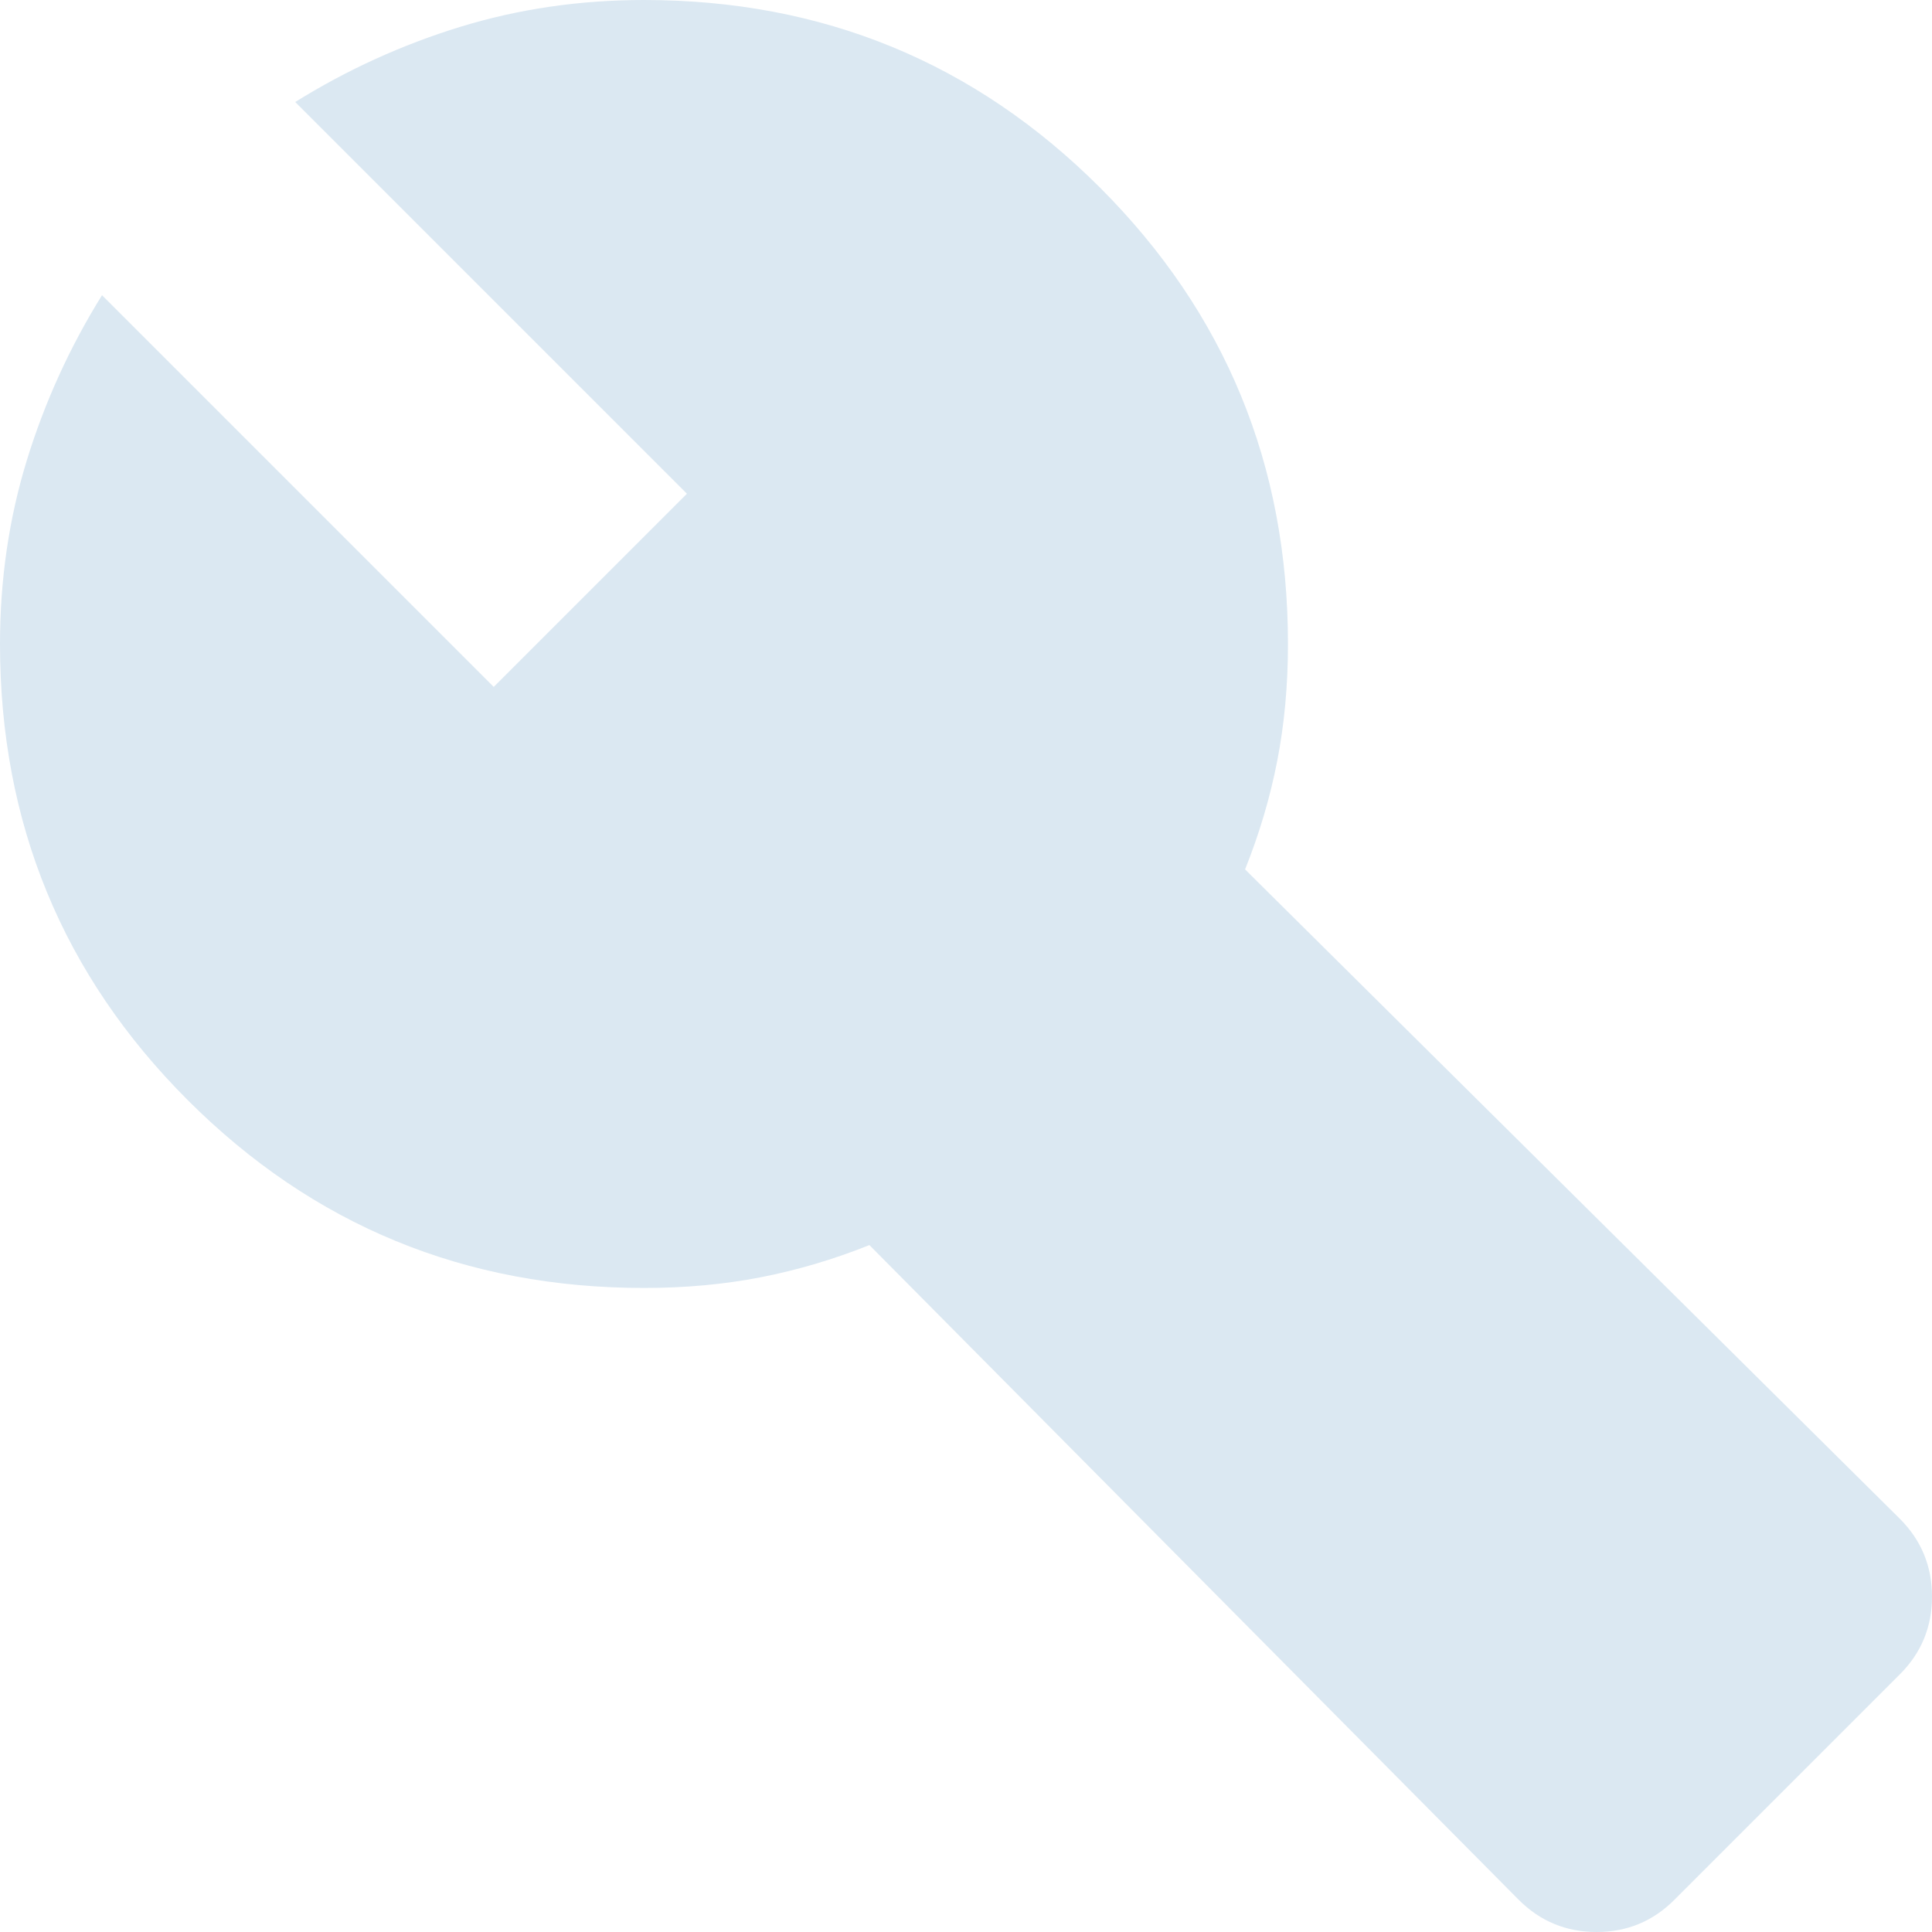
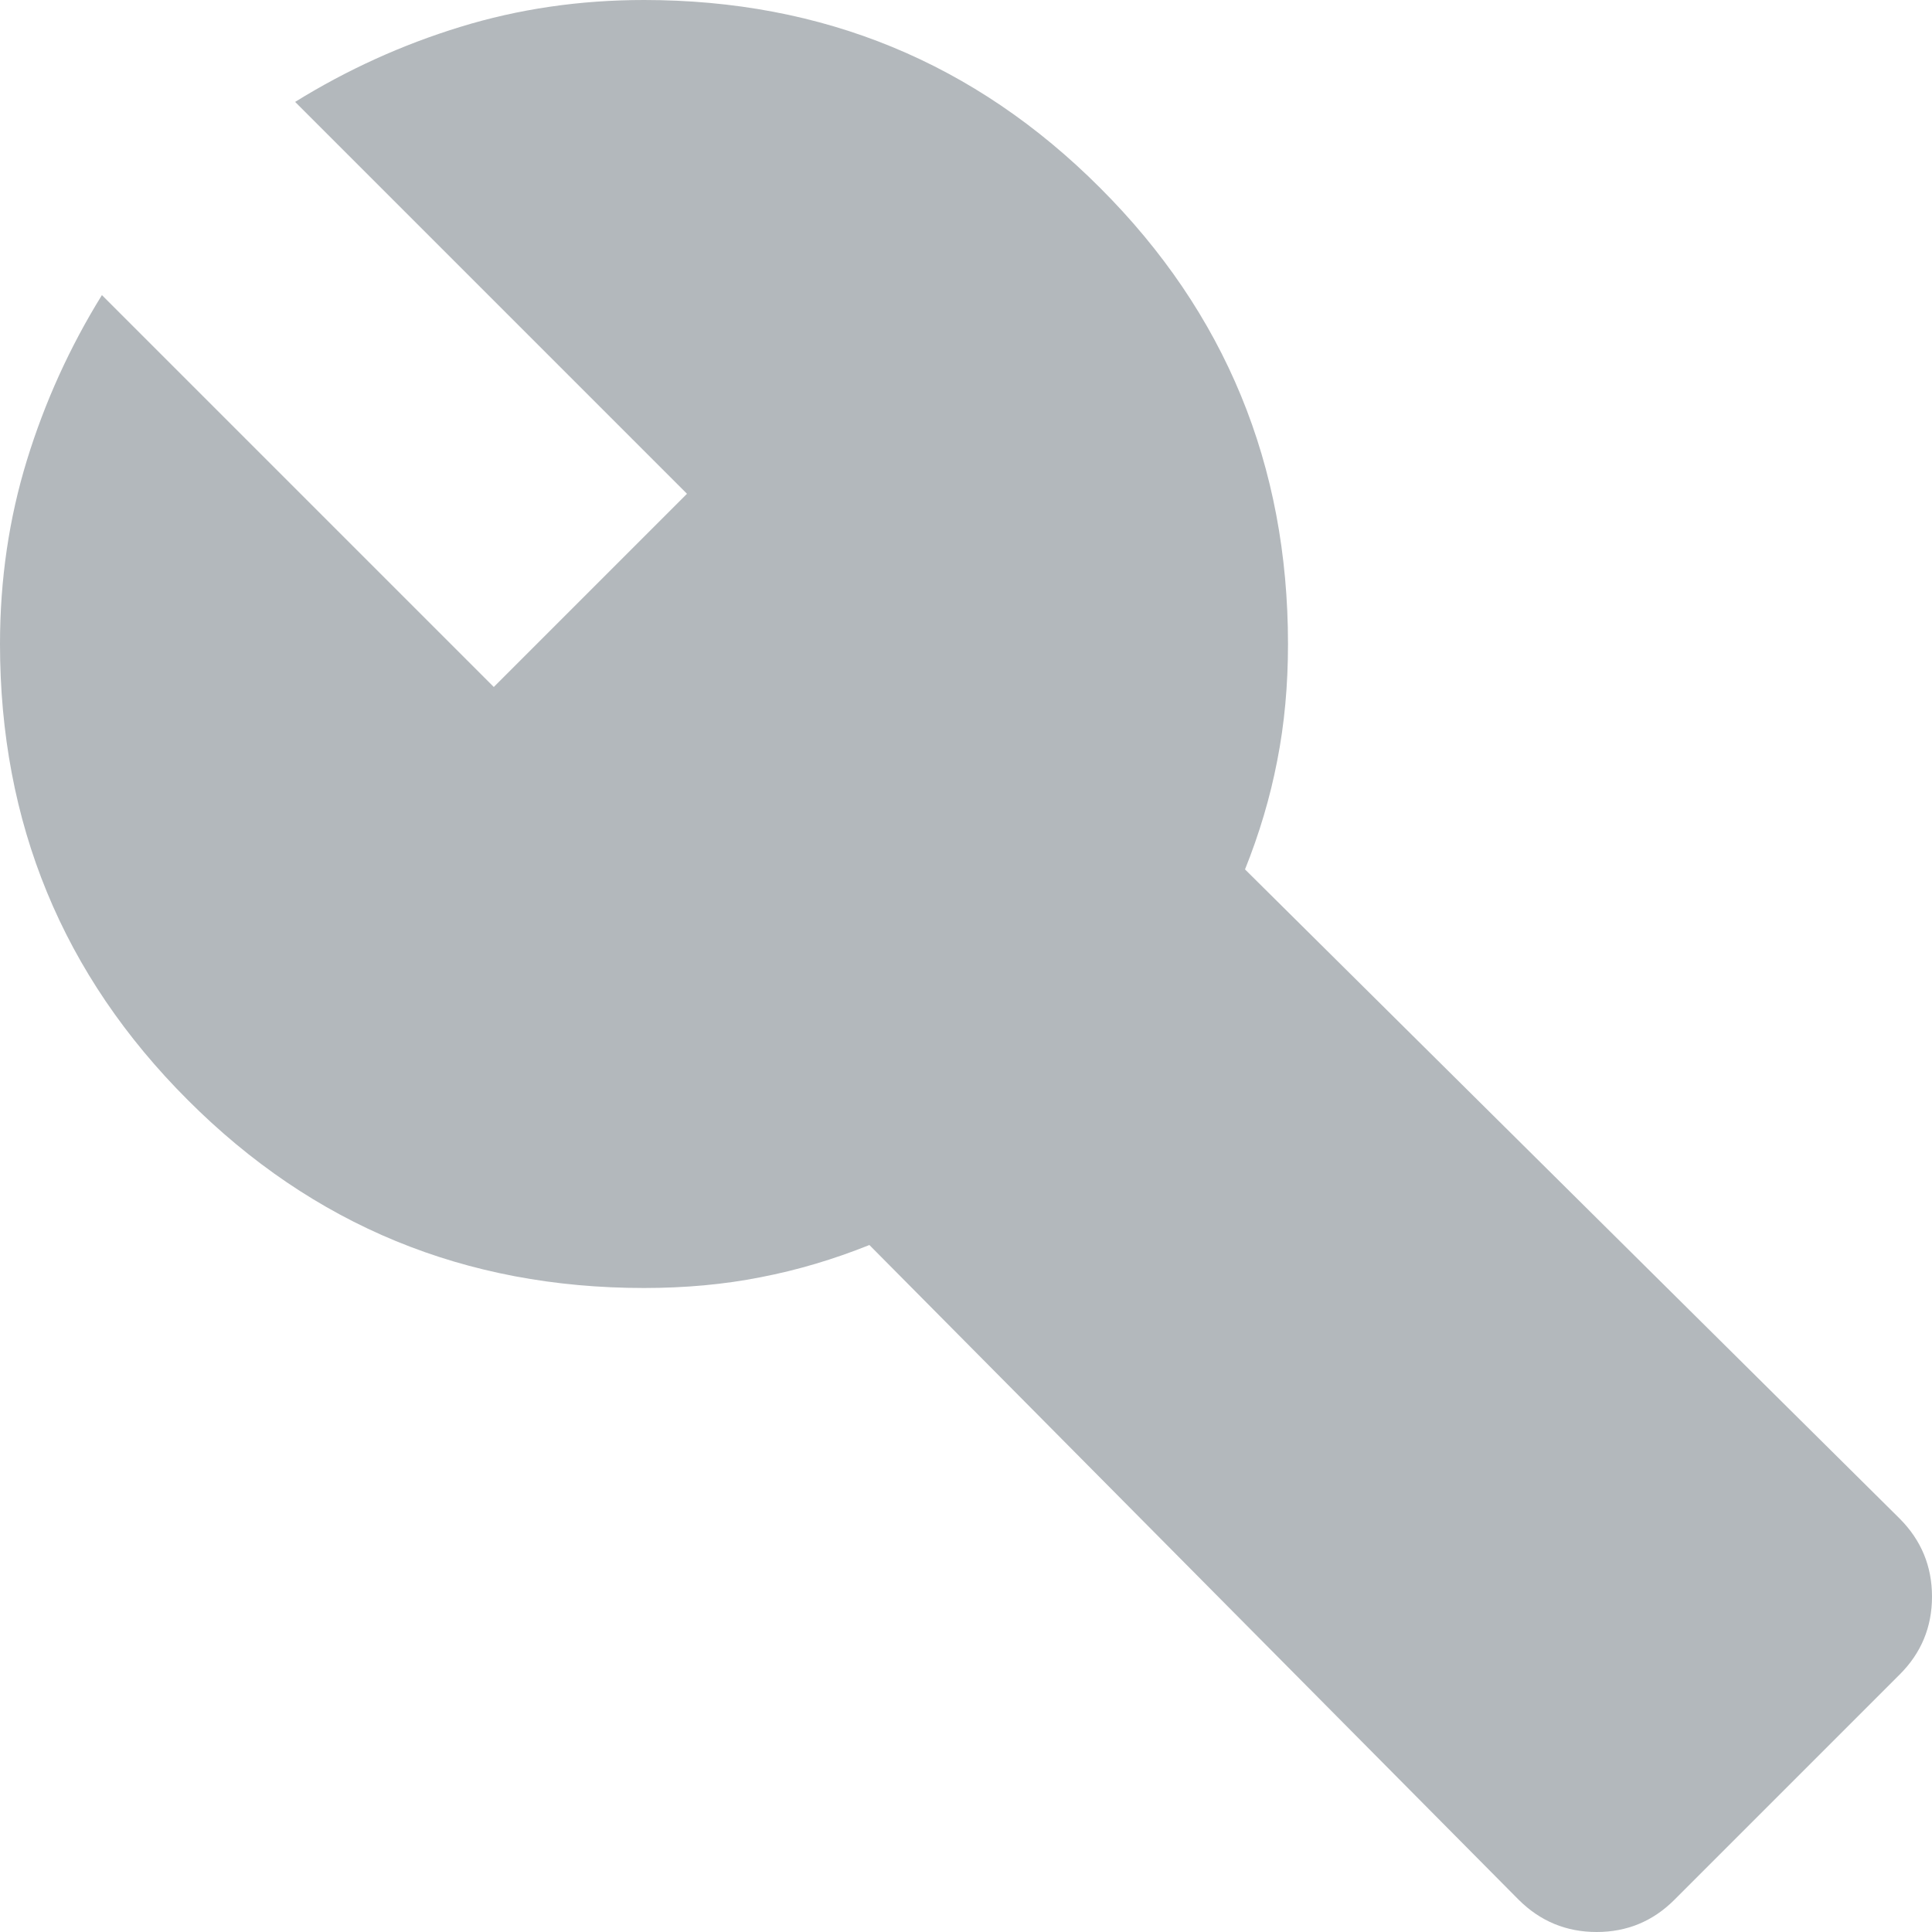
- <svg xmlns="http://www.w3.org/2000/svg" width="20" height="20" viewBox="0 0 20 20" fill="none">
-   <path d="M15.722 19.667L9 12.889C8.63 13.037 8.255 13.148 7.876 13.222C7.496 13.296 7.093 13.333 6.667 13.333C4.815 13.333 3.241 12.685 1.944 11.389C0.648 10.093 0 8.519 0 6.667C0 6 0.093 5.366 0.278 4.764C0.463 4.163 0.722 3.593 1.056 3.056L5.111 7.111L7.111 5.111L3.056 1.056C3.593 0.722 4.162 0.463 4.764 0.278C5.367 0.093 6.001 0 6.667 0C8.519 0 10.093 0.648 11.389 1.944C12.685 3.241 13.333 4.815 13.333 6.667C13.333 7.093 13.296 7.496 13.222 7.876C13.148 8.256 13.037 8.63 12.889 9L19.667 15.722C19.889 15.944 20 16.213 20 16.528C20 16.843 19.889 17.111 19.667 17.333L17.333 19.667C17.111 19.889 16.843 20 16.528 20C16.213 20 15.944 19.889 15.722 19.667Z" fill="#DBE8F2" />
+ <svg xmlns="http://www.w3.org/2000/svg" width="12" height="12" viewBox="0 0 12 12" fill="none">
+   <path d="M9.433 11.8L5.4 7.733C5.178 7.822 4.953 7.889 4.725 7.933C4.498 7.978 4.256 8 4 8C2.889 8 1.944 7.611 1.167 6.833C0.389 6.056 0 5.111 0 4C0 3.6 0.056 3.22 0.167 2.859C0.278 2.498 0.433 2.156 0.633 1.833L3.067 4.267L4.267 3.067L1.833 0.633C2.156 0.433 2.497 0.278 2.859 0.167C3.22 0.056 3.6 0 4 0C5.111 0 6.056 0.389 6.833 1.167C7.611 1.944 8 2.889 8 4C8 4.256 7.978 4.497 7.933 4.725C7.889 4.953 7.822 5.178 7.733 5.4L11.8 9.433C11.933 9.567 12 9.728 12 9.917C12 10.106 11.933 10.267 11.8 10.4L10.4 11.8C10.267 11.933 10.106 12 9.917 12C9.728 12 9.567 11.933 9.433 11.8Z" fill="#B3B8BC" />
</svg>
